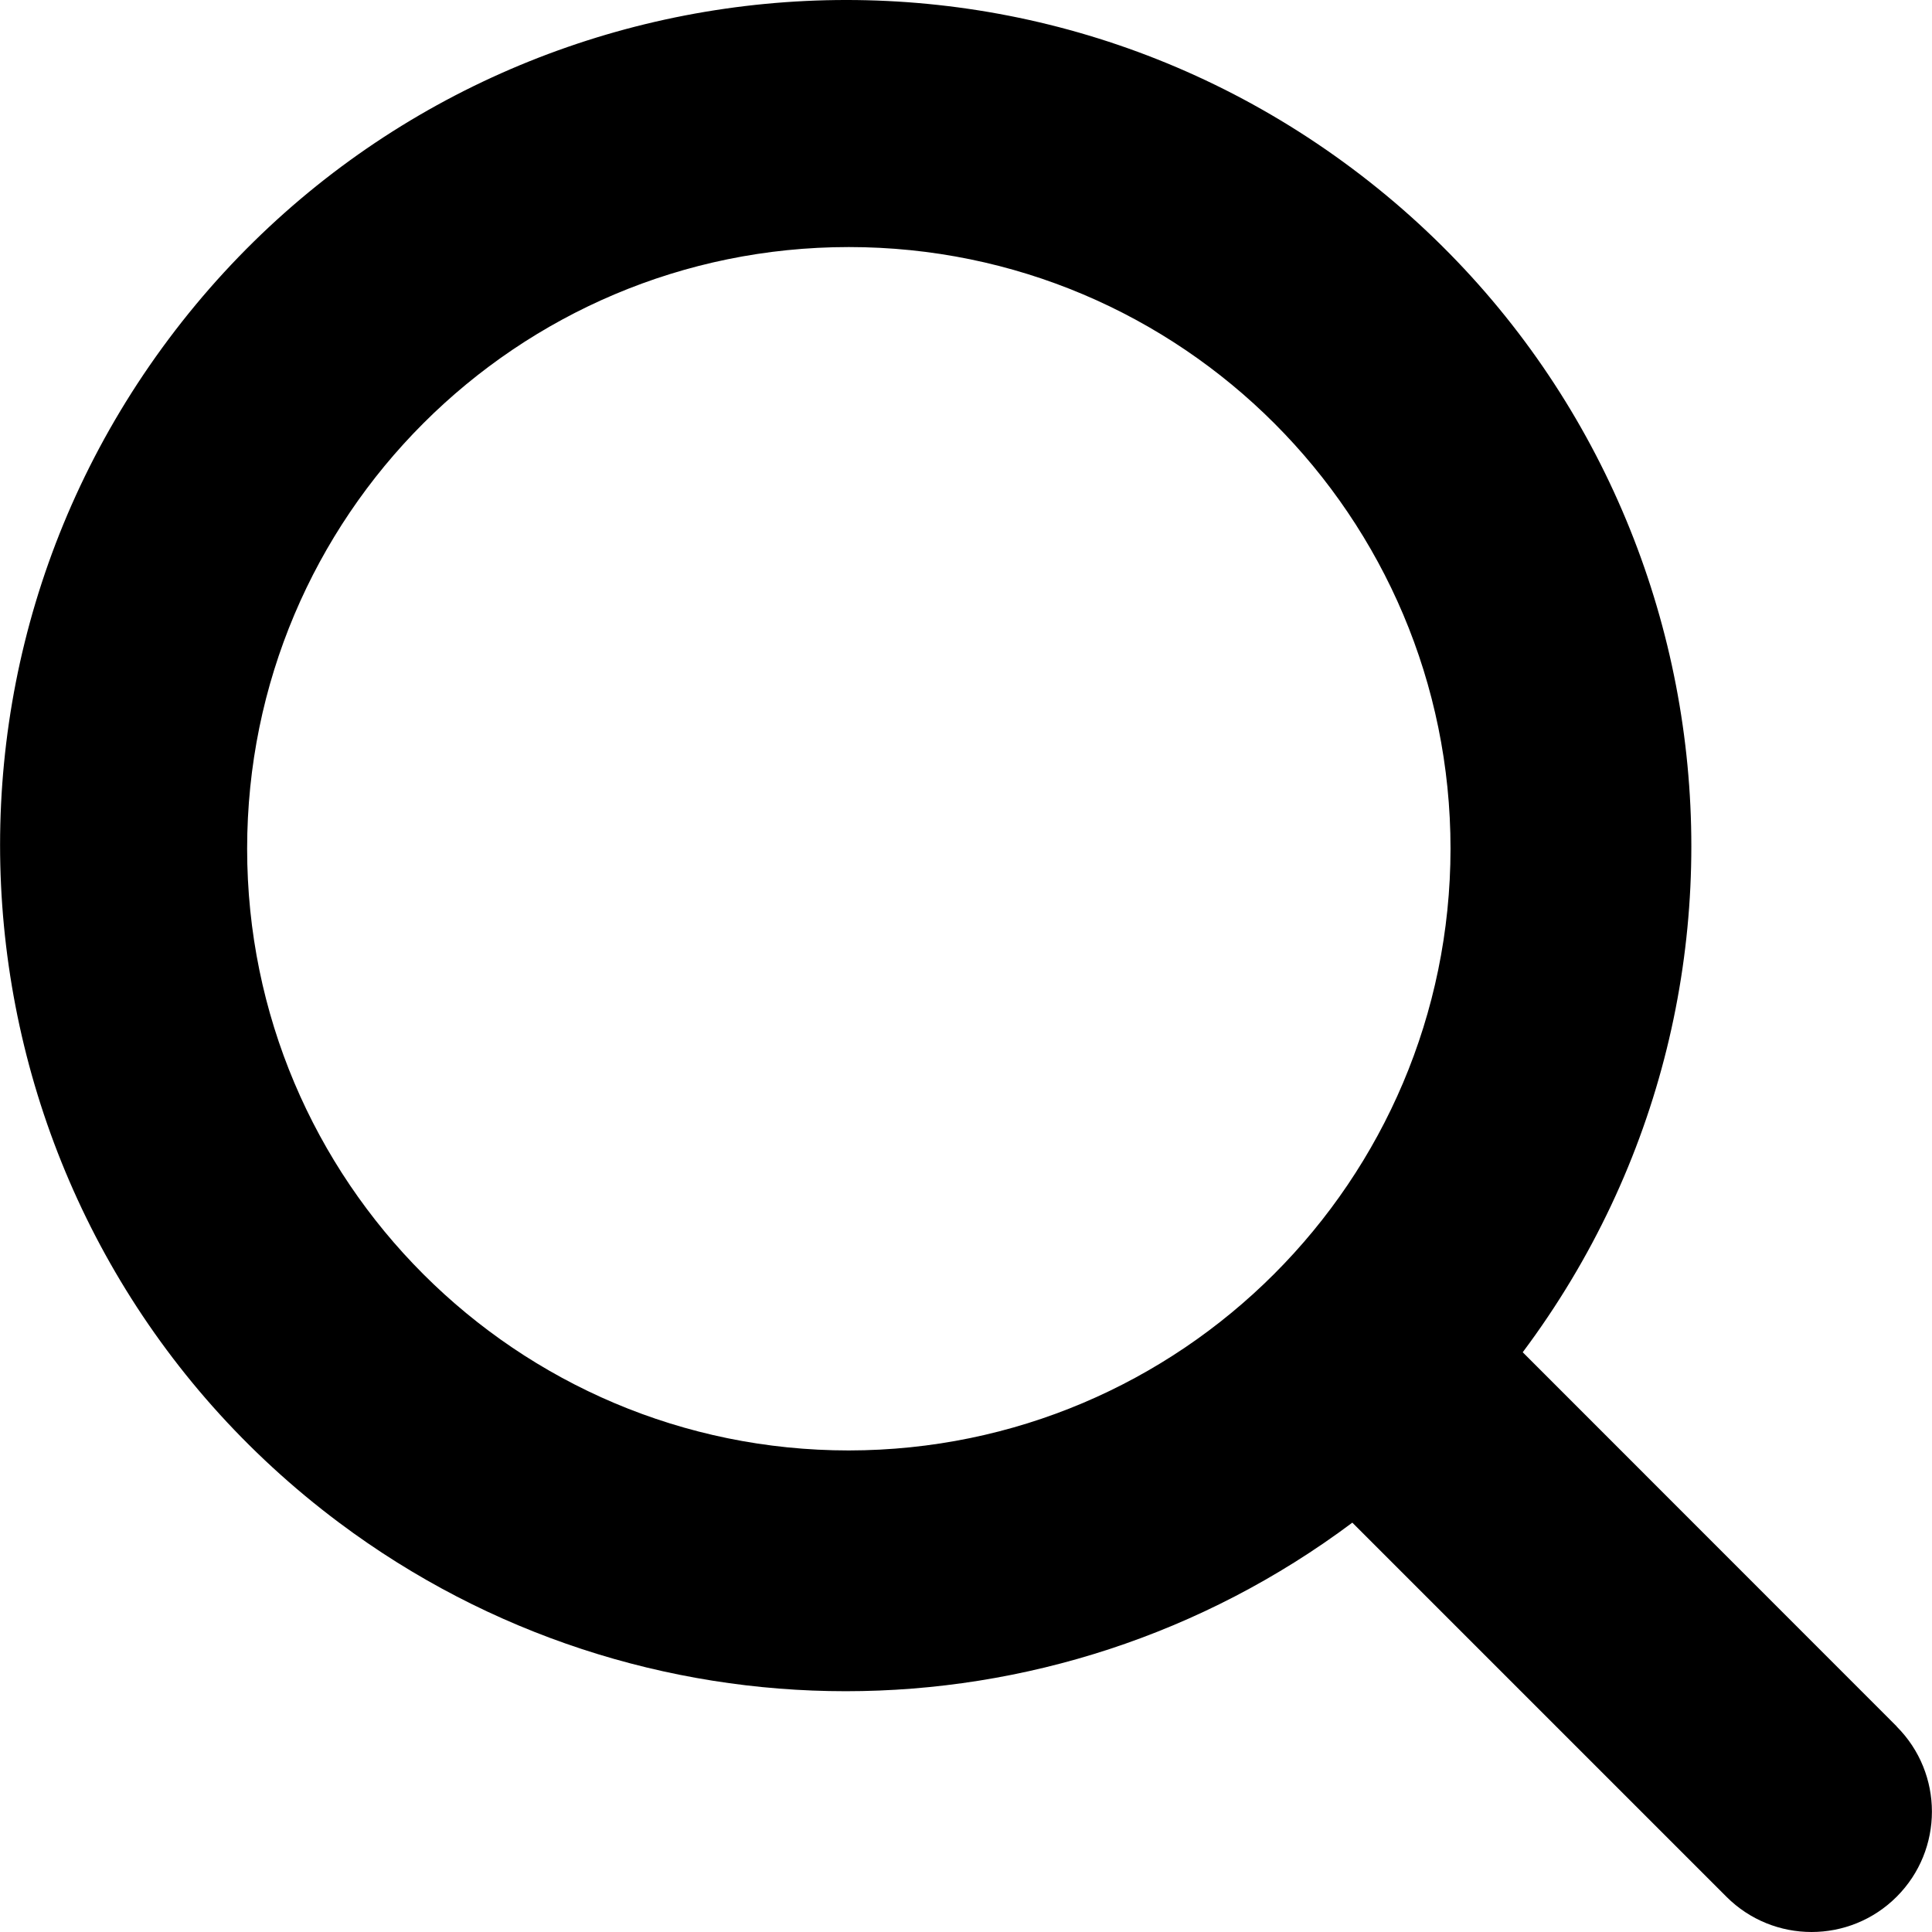
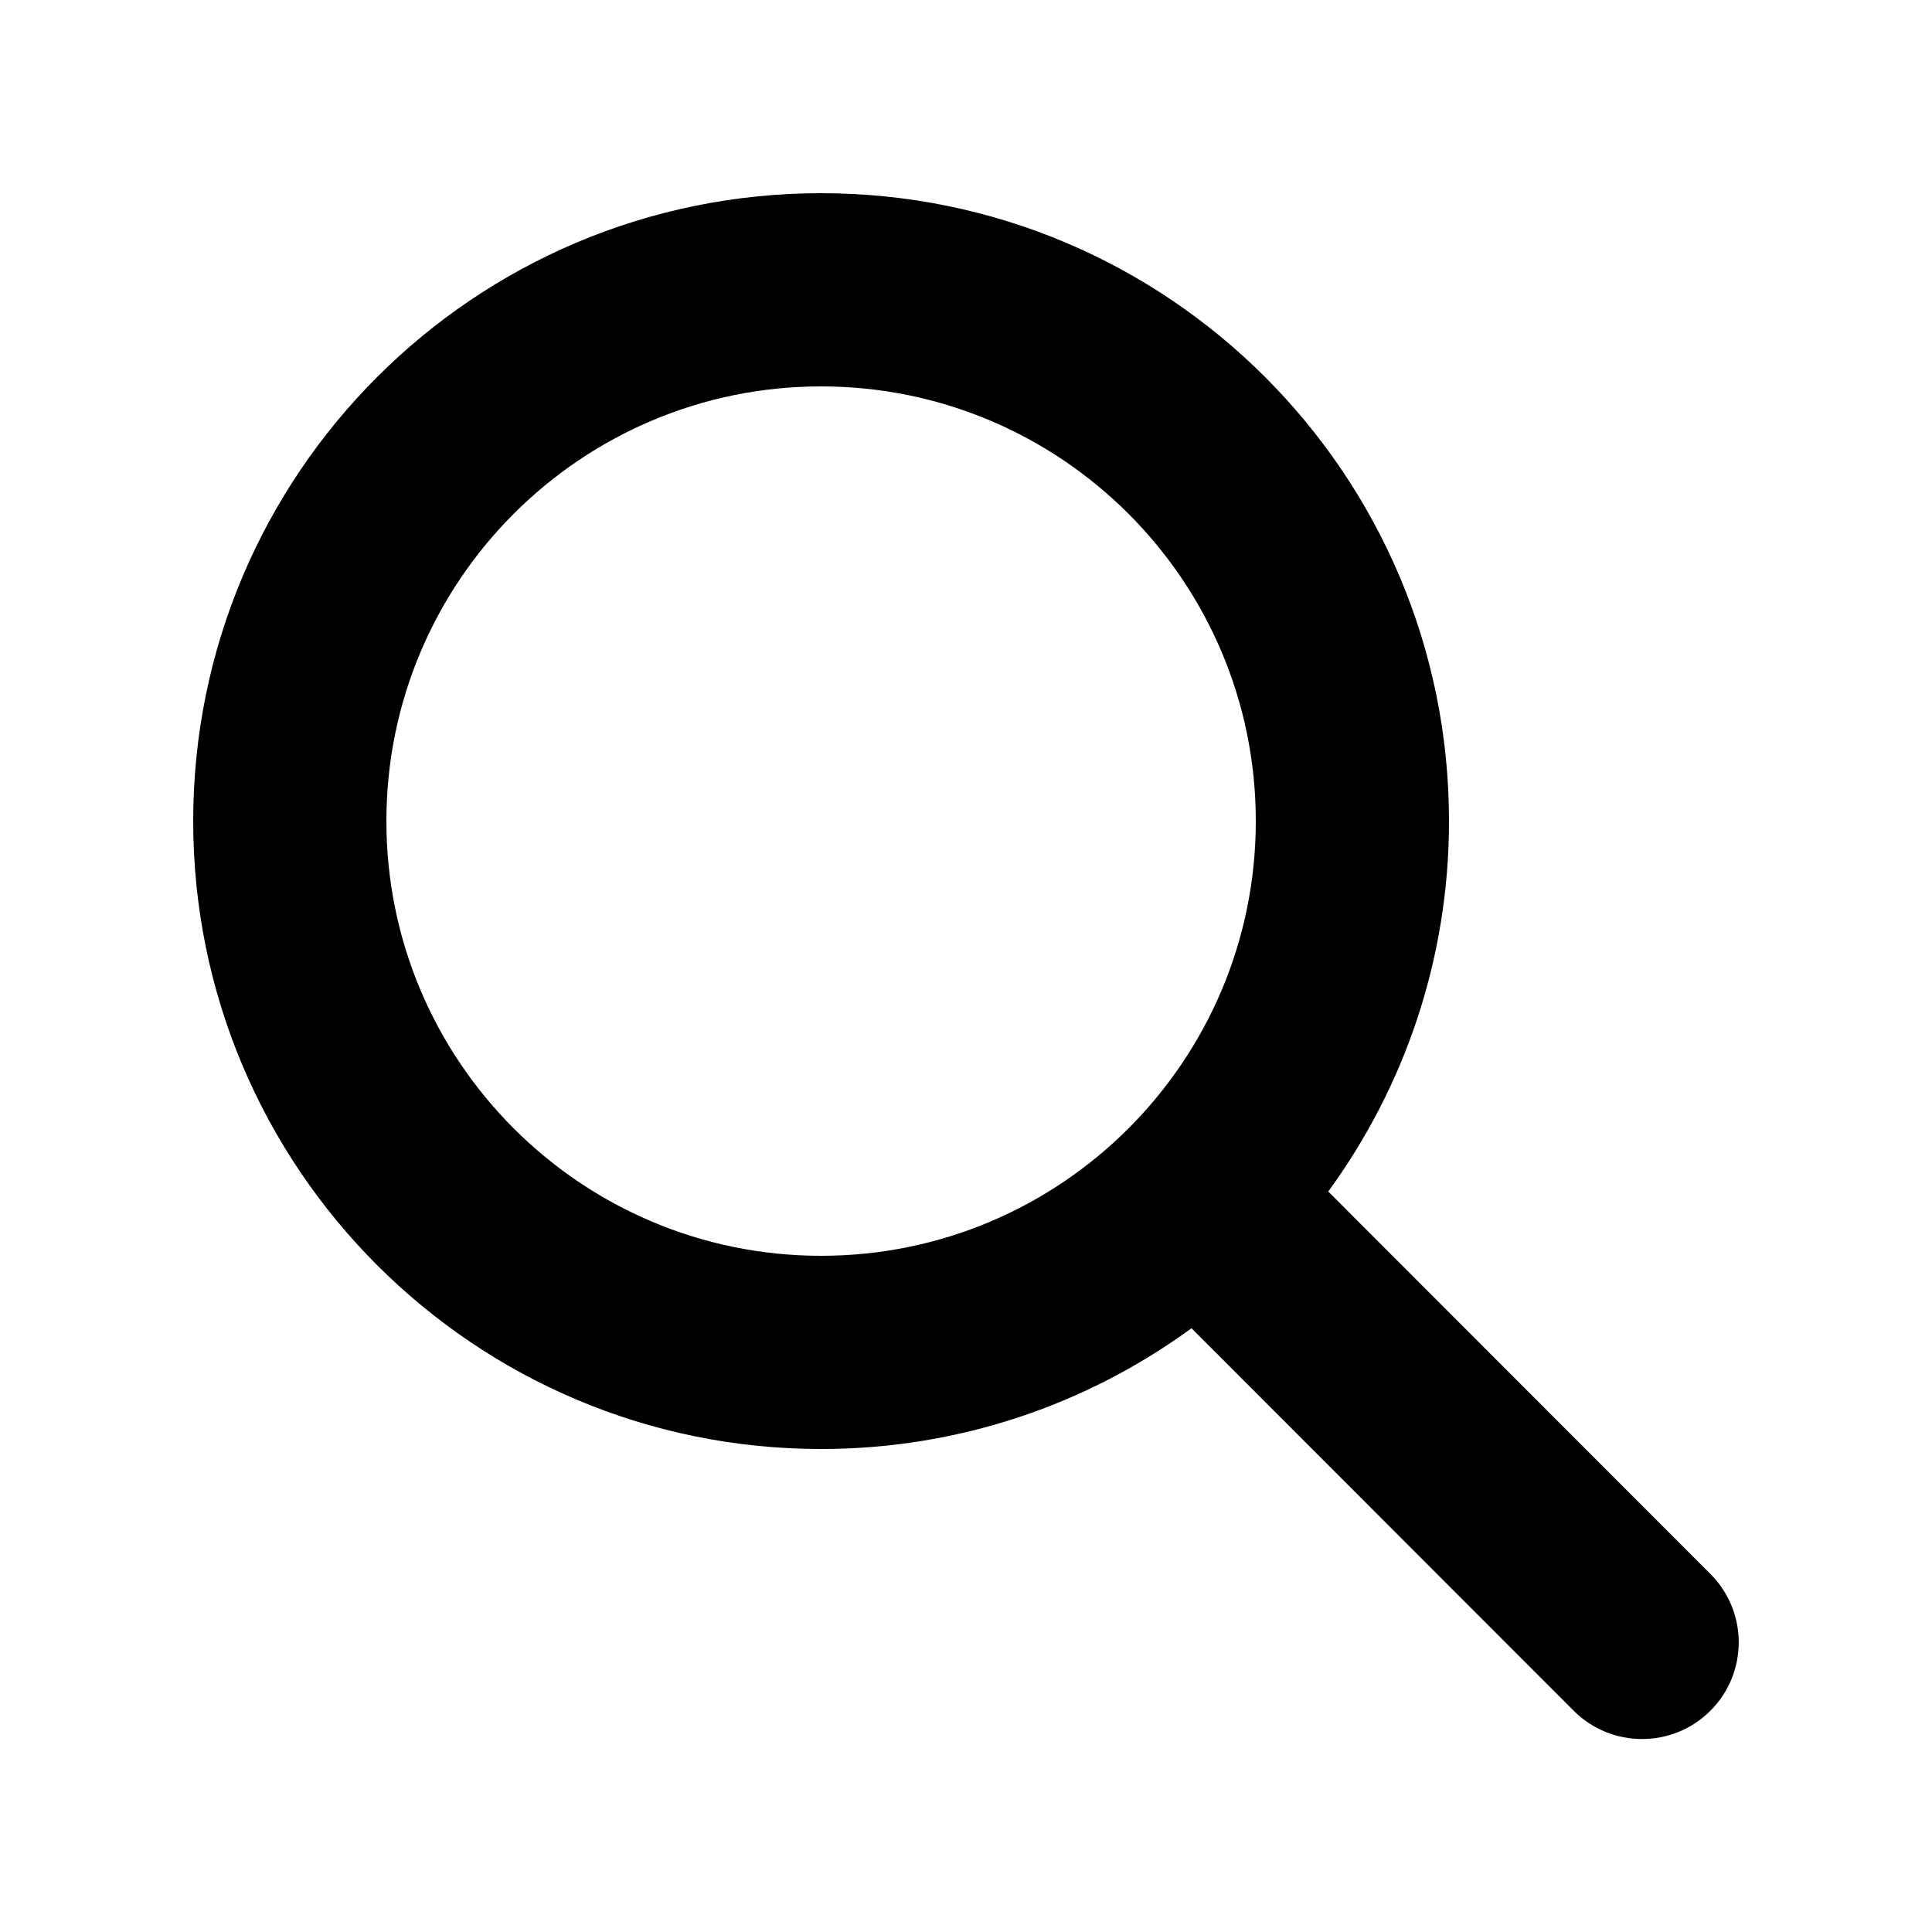
- <svg xmlns="http://www.w3.org/2000/svg" version="1.1" id="Capa_1" x="0px" y="0px" viewBox="0 0 513.749 513.749" style="enable-background:new 0 0 513.749 513.749;" xml:space="preserve" width="512" height="512">
-   <g>
-     <path d="M504.352,459.061l-99.435-99.477c74.402-99.427,54.115-240.344-45.312-314.746S119.261-9.277,44.859,90.15   S-9.256,330.494,90.171,404.896c79.868,59.766,189.565,59.766,269.434,0l99.477,99.477c12.501,12.501,32.769,12.501,45.269,0   c12.501-12.501,12.501-32.769,0-45.269L504.352,459.061z M225.717,385.696c-88.366,0-160-71.634-160-160s71.634-160,160-160   s160,71.634,160,160C385.623,314.022,314.044,385.602,225.717,385.696z" />
-   </g>
+ <svg xmlns="http://www.w3.org/2000/svg" viewBox="0 0 640 640">
+   <path d="M480 272C480 317.9 465.1 360.3 440 394.7L566.6 521.4C579.1 533.9 579.1 554.2 566.6 566.7C554.1 579.2 533.8 579.2 521.3 566.7L394.7 440C360.3 465.1 317.9 480 272 480C157.1 480 64 386.9 64 272C64 157.1 157.1 64 272 64C386.9 64 480 157.1 480 272zM272 416C351.5 416 416 351.5 416 272C416 192.5 351.5 128 272 128C192.5 128 128 192.5 128 272C128 351.5 192.5 416 272 416z" />
</svg>
